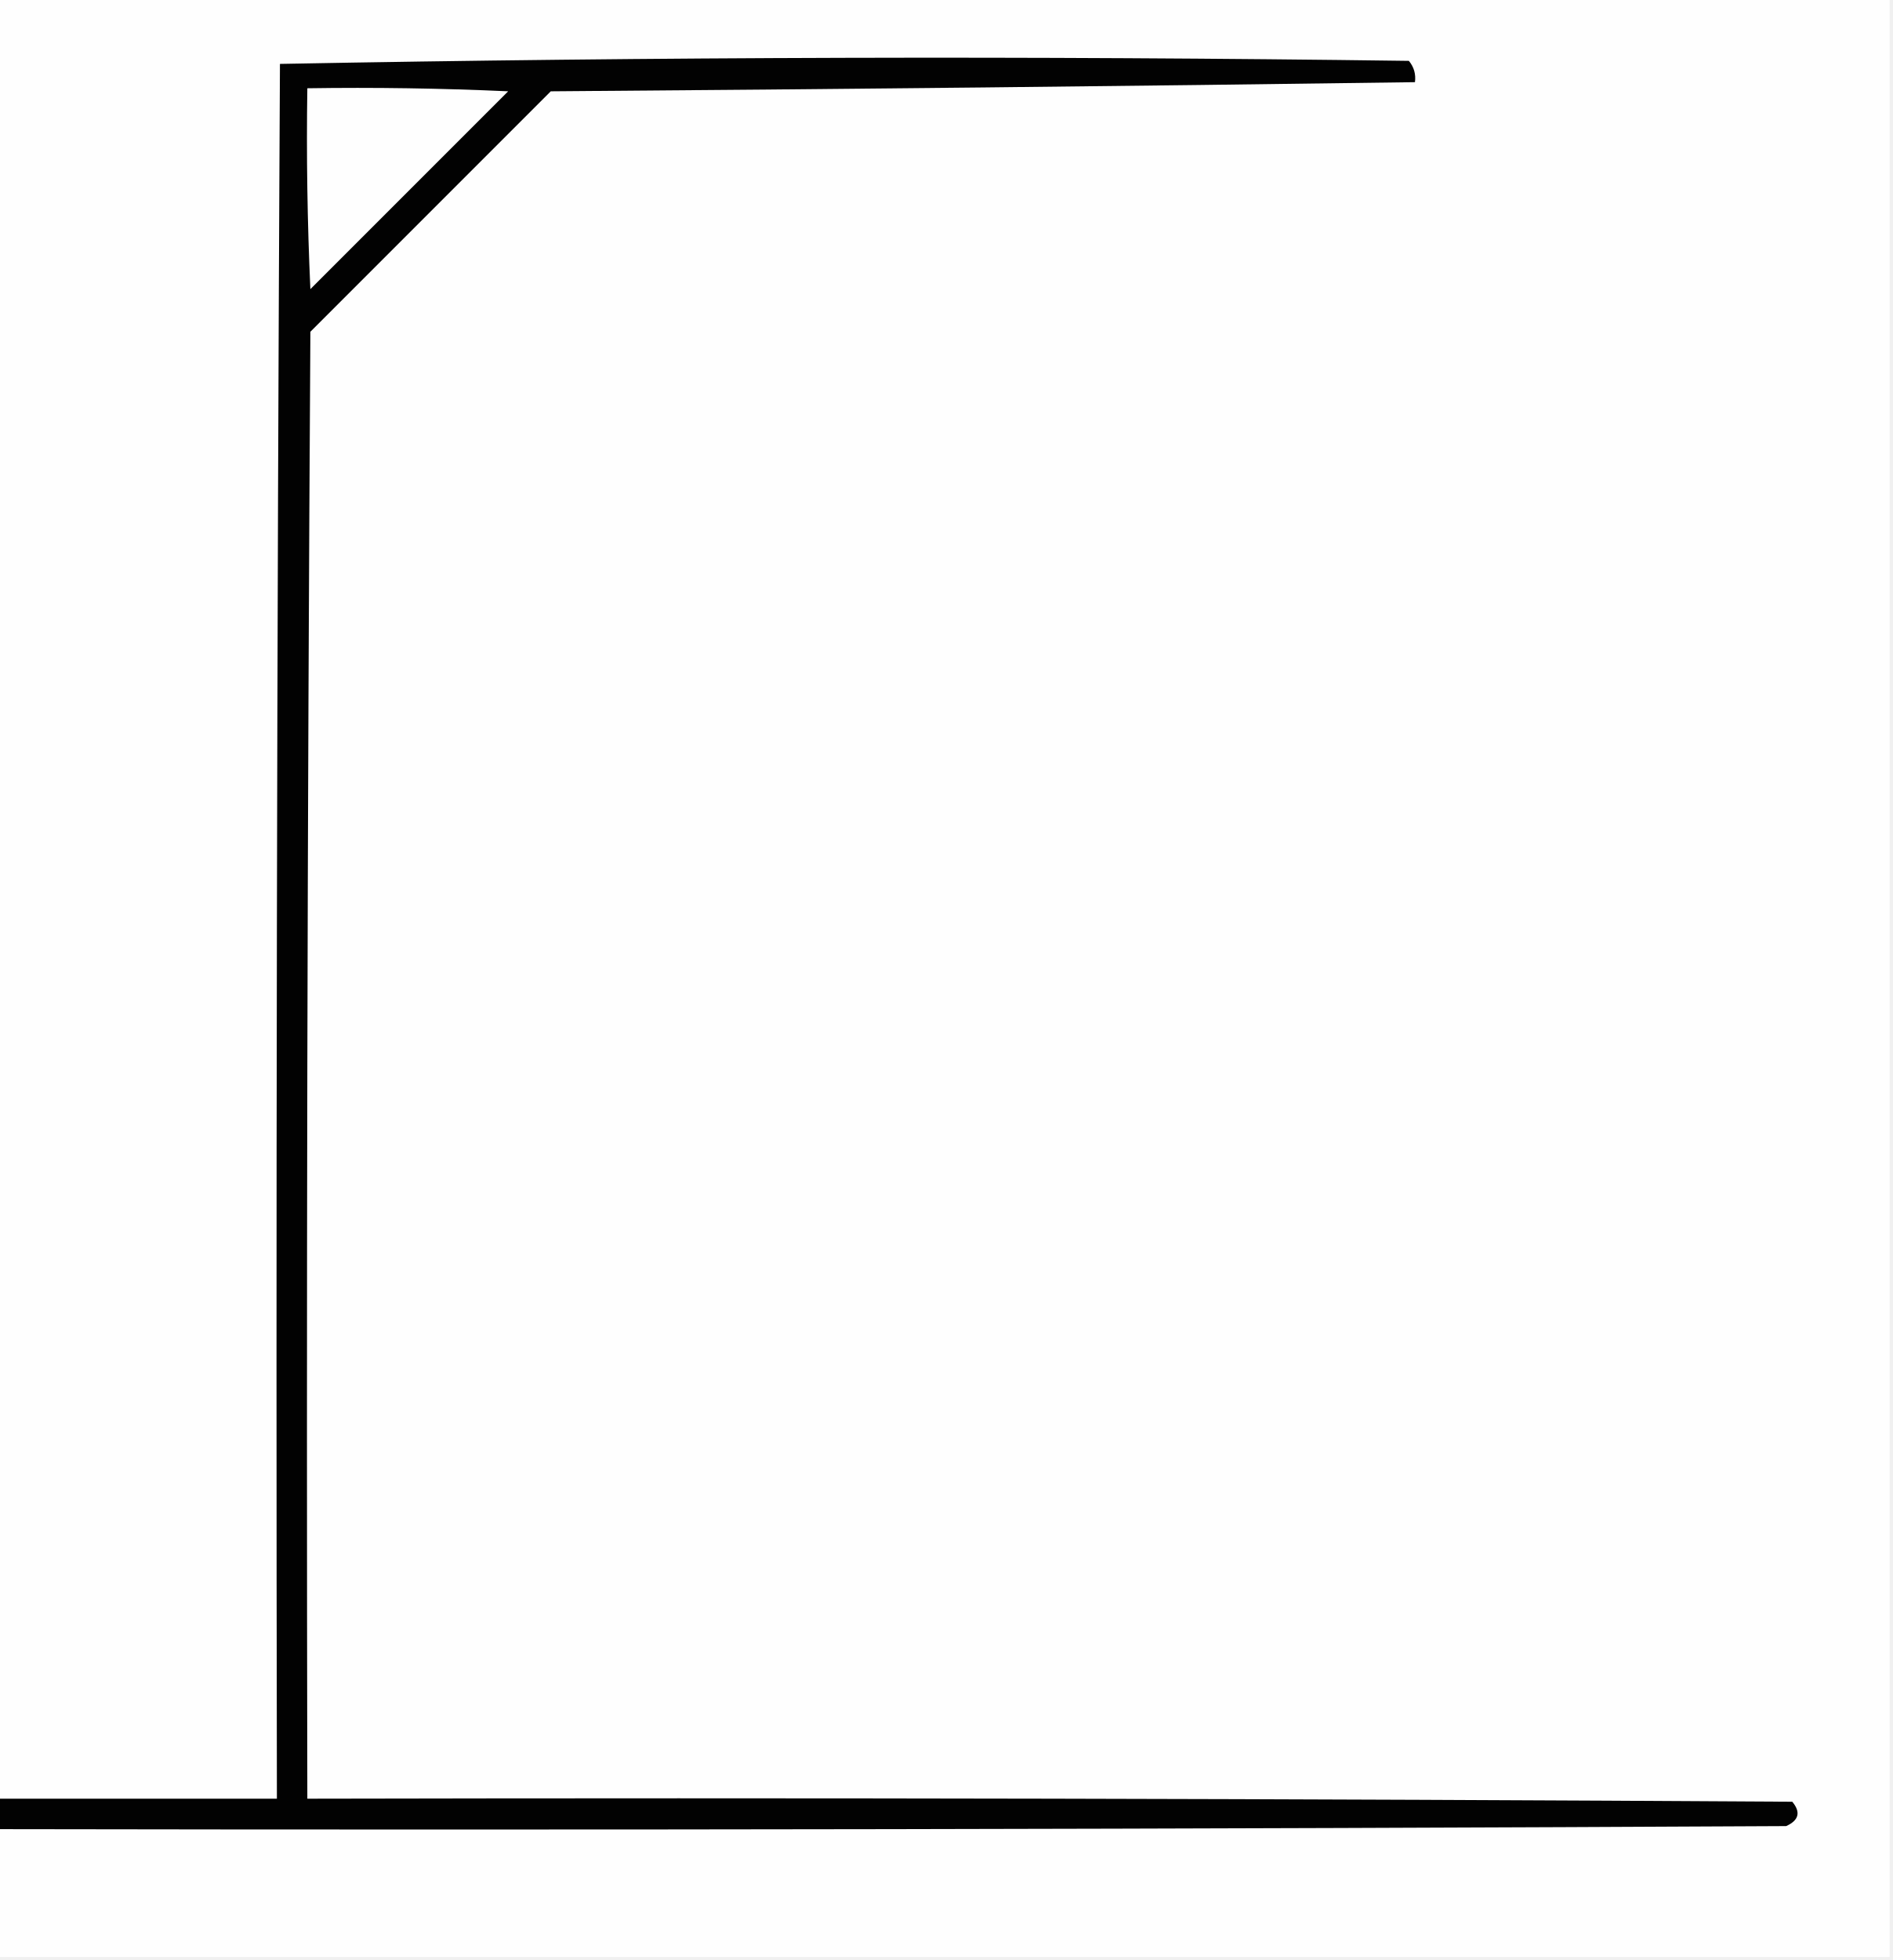
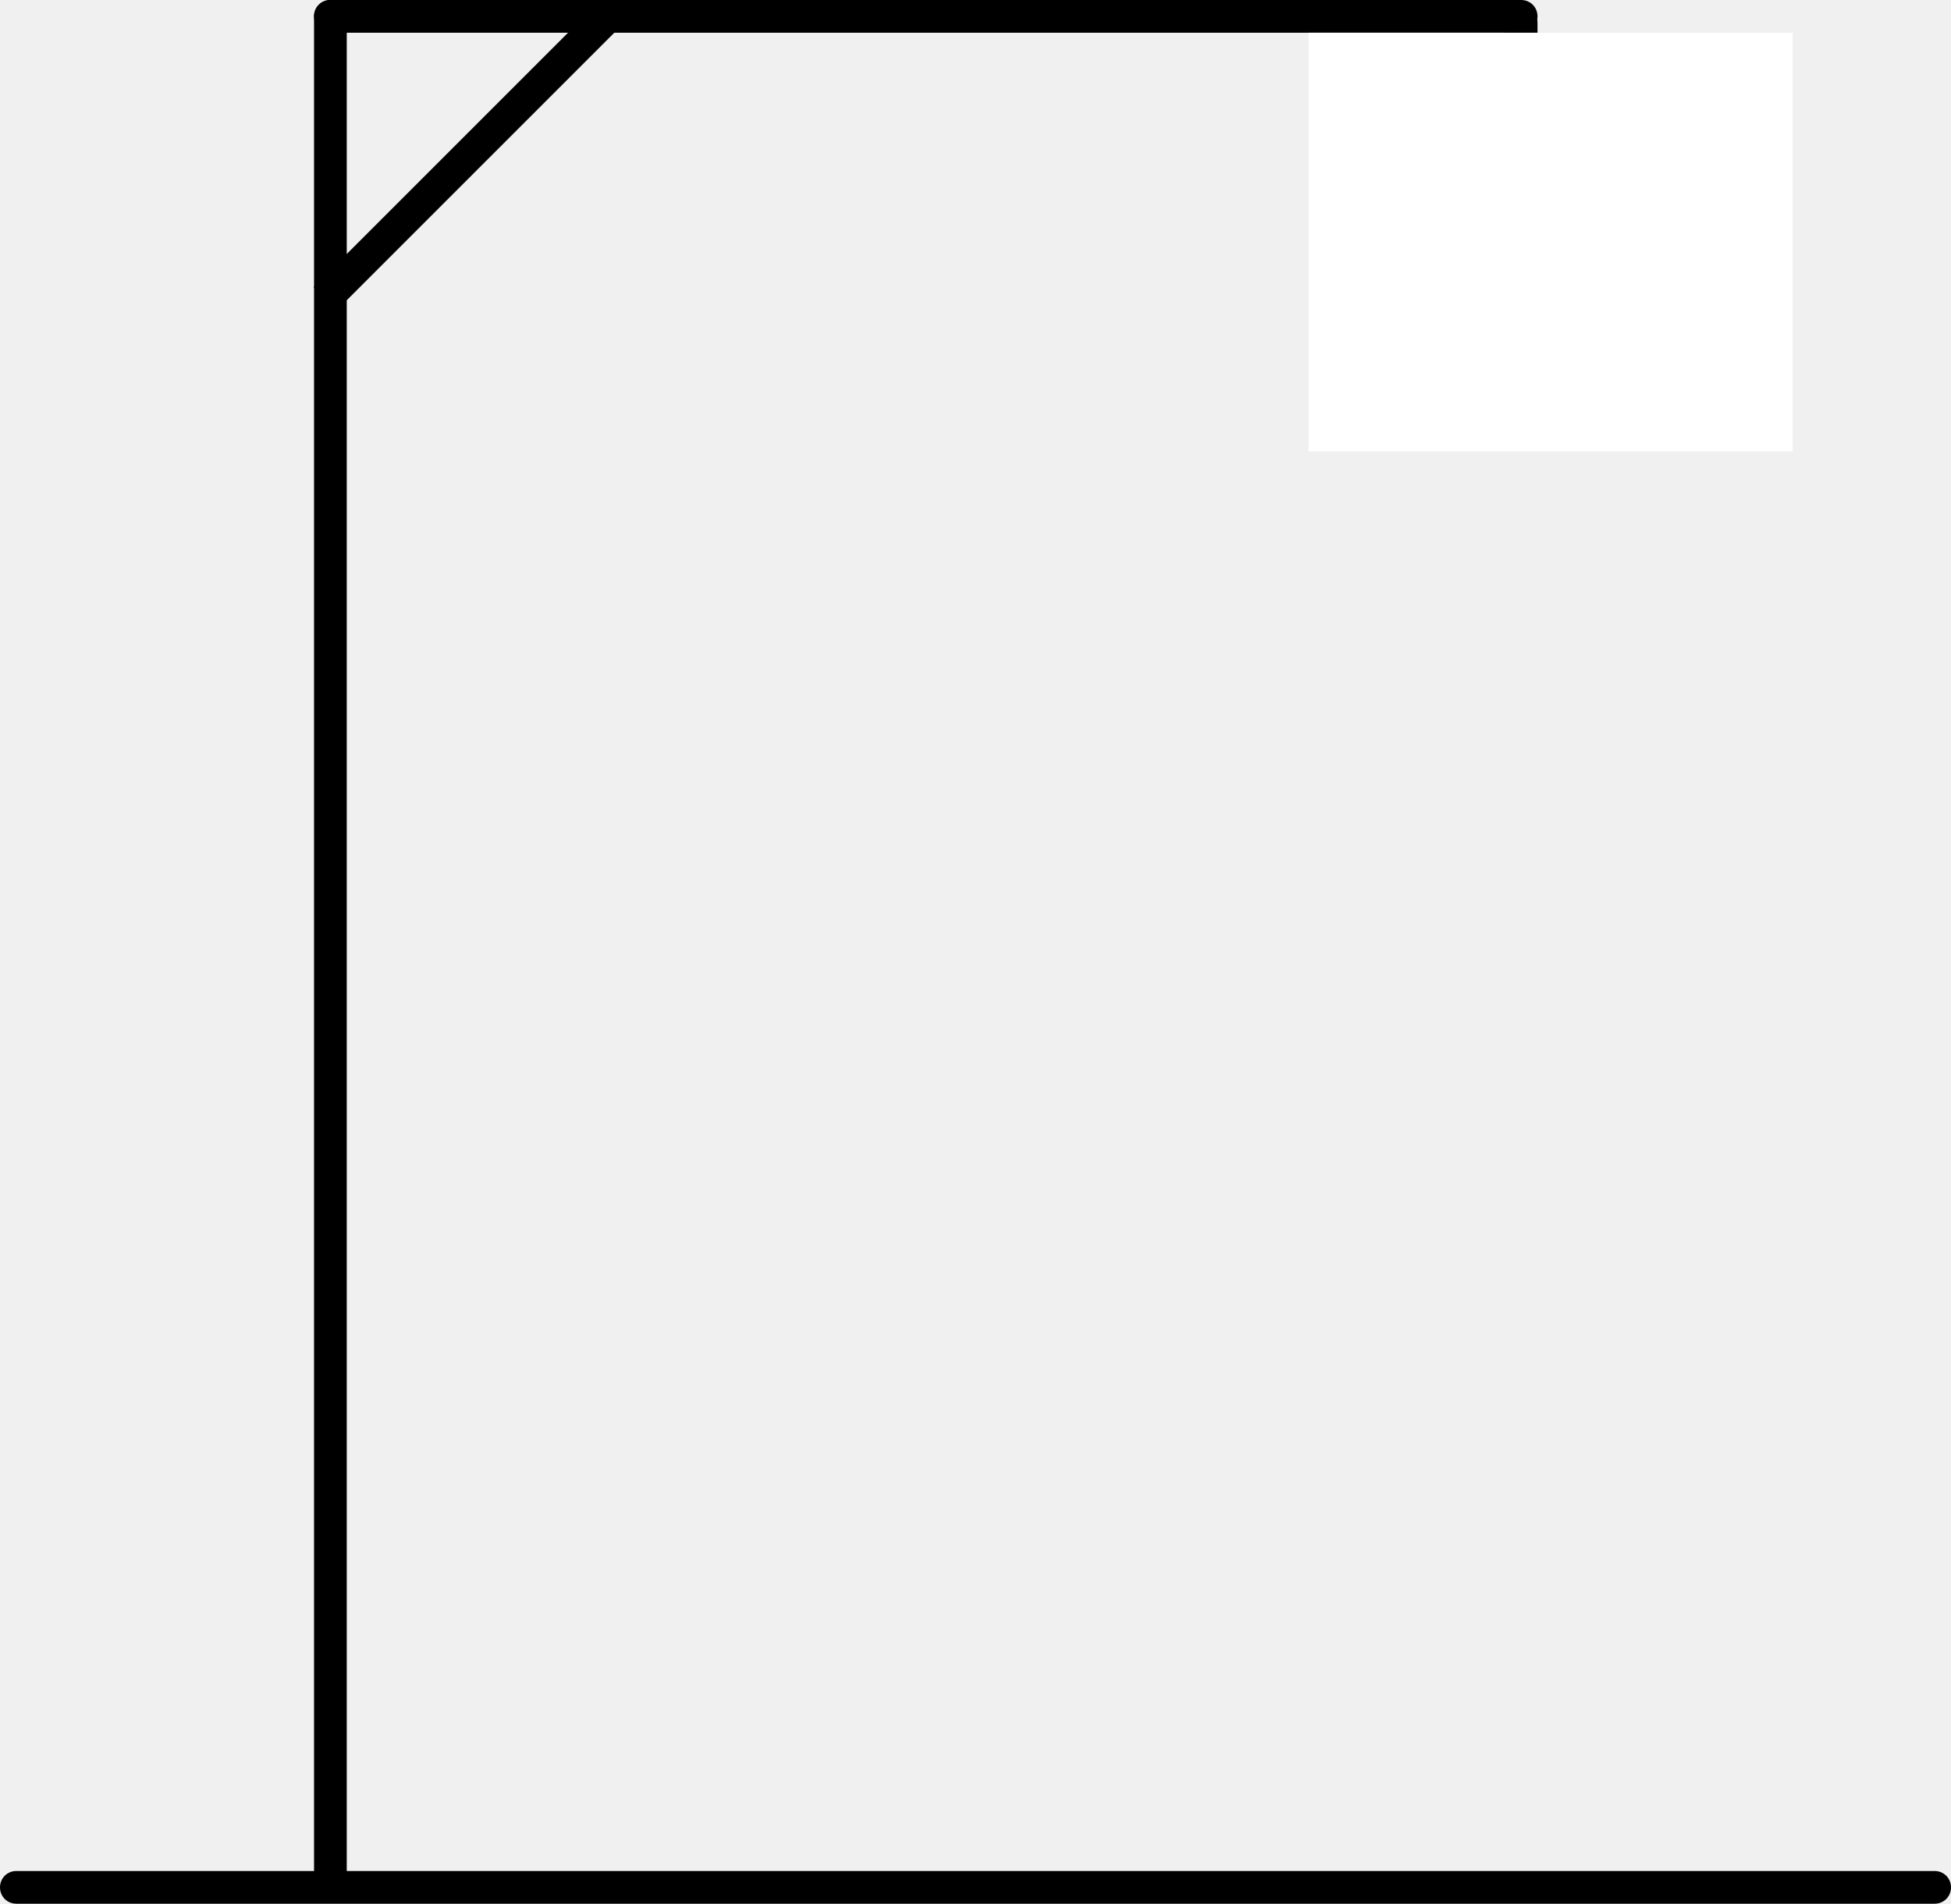
- <svg xmlns="http://www.w3.org/2000/svg" version="1.1" width="311px" height="322px" style="shape-rendering:geometricPrecision; text-rendering:geometricPrecision; image-rendering:optimizeQuality; fill-rule:evenodd; clip-rule:evenodd">
-   <g>
-     <path style="opacity:1" fill="#fefefe" d="M -0.5,-0.5 C 103.167,-0.5 206.833,-0.5 310.5,-0.5C 310.5,106.833 310.5,214.167 310.5,321.5C 206.833,321.5 103.167,321.5 -0.5,321.5C -0.5,314.5 -0.5,307.5 -0.5,300.5C 97.501,300.667 195.501,300.5 293.5,300C 295.592,299.047 295.925,297.714 294.5,296C 213.167,295.5 131.834,295.333 50.5,295.5C 50.333,215.166 50.5,134.833 51,54.5C 64.167,41.333 77.333,28.167 90.5,15C 137.837,14.655 185.17,14.155 232.5,13.5C 232.67,12.178 232.337,11.011 231.5,10C 169.596,9.169 107.763,9.336 46,10.5C 45.5,105.499 45.333,200.499 45.5,295.5C 30.167,295.5 14.833,295.5 -0.5,295.5C -0.5,196.833 -0.5,98.167 -0.5,-0.5 Z" />
+ <svg xmlns="http://www.w3.org/2000/svg" id="_Слой_1" data-name="Слой 1" width="298.2" height="291" version="1.1" viewBox="0 0 298.2 291">
+   <defs>
+     <style>
+       .cls-1 {
+         fill: #000;
+       }
+ 
+       .cls-1, .cls-2 {
+         stroke-width: 0px;
+       }
+ 
+       .cls-2 {
+         fill: #fff;
+       }
+     </style>
+   </defs>
+   <g id="Group_688" data-name="Group 688">
+     <rect id="Rectangle_2974" data-name="Rectangle 2974" class="cls-1" x="40.7" y="21.3" width="61.7" height="5" transform="translate(4.1 57.6) rotate(-45)" />
+     <path id="Rectangle_2966" data-name="Rectangle 2966" class="cls-1" d="M298.2,288.5h0c0,1.4-1.1,2.5-2.5,2.5H2.5c-1.4,0-2.5-1.1-2.5-2.5h0c0-1.4,1.1-2.5,2.5-2.5h293.2c1.4,0,2.5,1.1,2.5,2.5Z" />
+     <path id="Rectangle_2987" data-name="Rectangle 2987" class="cls-1" d="M50.5,0h0c1.4,0,2.5,1.1,2.5,2.5v284c0,1.4-1.1,2.5-2.5,2.5h0c-1.4,0-2.5-1.1-2.5-2.5V2.5c0-1.4,1.1-2.5,2.5-2.5Z" />
+     <path id="Rectangle_2988" data-name="Rectangle 2988" class="cls-1" d="M50.5,0h182c1.4,0,2.5,1.1,2.5,2.5h0c0,1.4-1.1,2.5-2.5,2.5H50.5c-1.4,0-2.5-1.1-2.5-2.5h0c0-1.4,1.1-2.5,2.5-2.5Z" />
+     <path id="Rectangle_2989" data-name="Rectangle 2989" class="cls-1" d="M232.5,1h0c1.4,0,2.5,1.1,2.5,2.5v44c0,1.4-1.1,2.5-2.5,2.5h0c-1.4,0-2.5-1.1-2.5-2.5V3.5c0-1.4,1.1-2.5,2.5-2.5Z" />
  </g>
-   <g>
-     <path style="opacity:1" fill="#020202" d="M -0.5,300.5 C -0.5,298.833 -0.5,297.167 -0.5,295.5C 14.833,295.5 30.167,295.5 45.5,295.5C 45.333,200.499 45.5,105.499 46,10.5C 107.763,9.336 169.596,9.169 231.5,10C 232.337,11.011 232.67,12.178 232.5,13.5C 185.17,14.155 137.837,14.655 90.5,15C 77.333,28.167 64.167,41.333 51,54.5C 50.5,134.833 50.333,215.166 50.5,295.5C 131.834,295.333 213.167,295.5 294.5,296C 295.925,297.714 295.592,299.047 293.5,300C 195.501,300.5 97.501,300.667 -0.5,300.5 Z" />
-   </g>
-   <g>
-     <path style="opacity:1" fill="#fefefe" d="M 50.5,14.5 C 61.505,14.334 72.505,14.5 83.5,15C 72.667,25.833 61.833,36.667 51,47.5C 50.5,36.505 50.334,25.505 50.5,14.5 Z" />
-   </g>
+   <rect class="cls-2" x="200" y="5" width="74" height="64" />
</svg>
